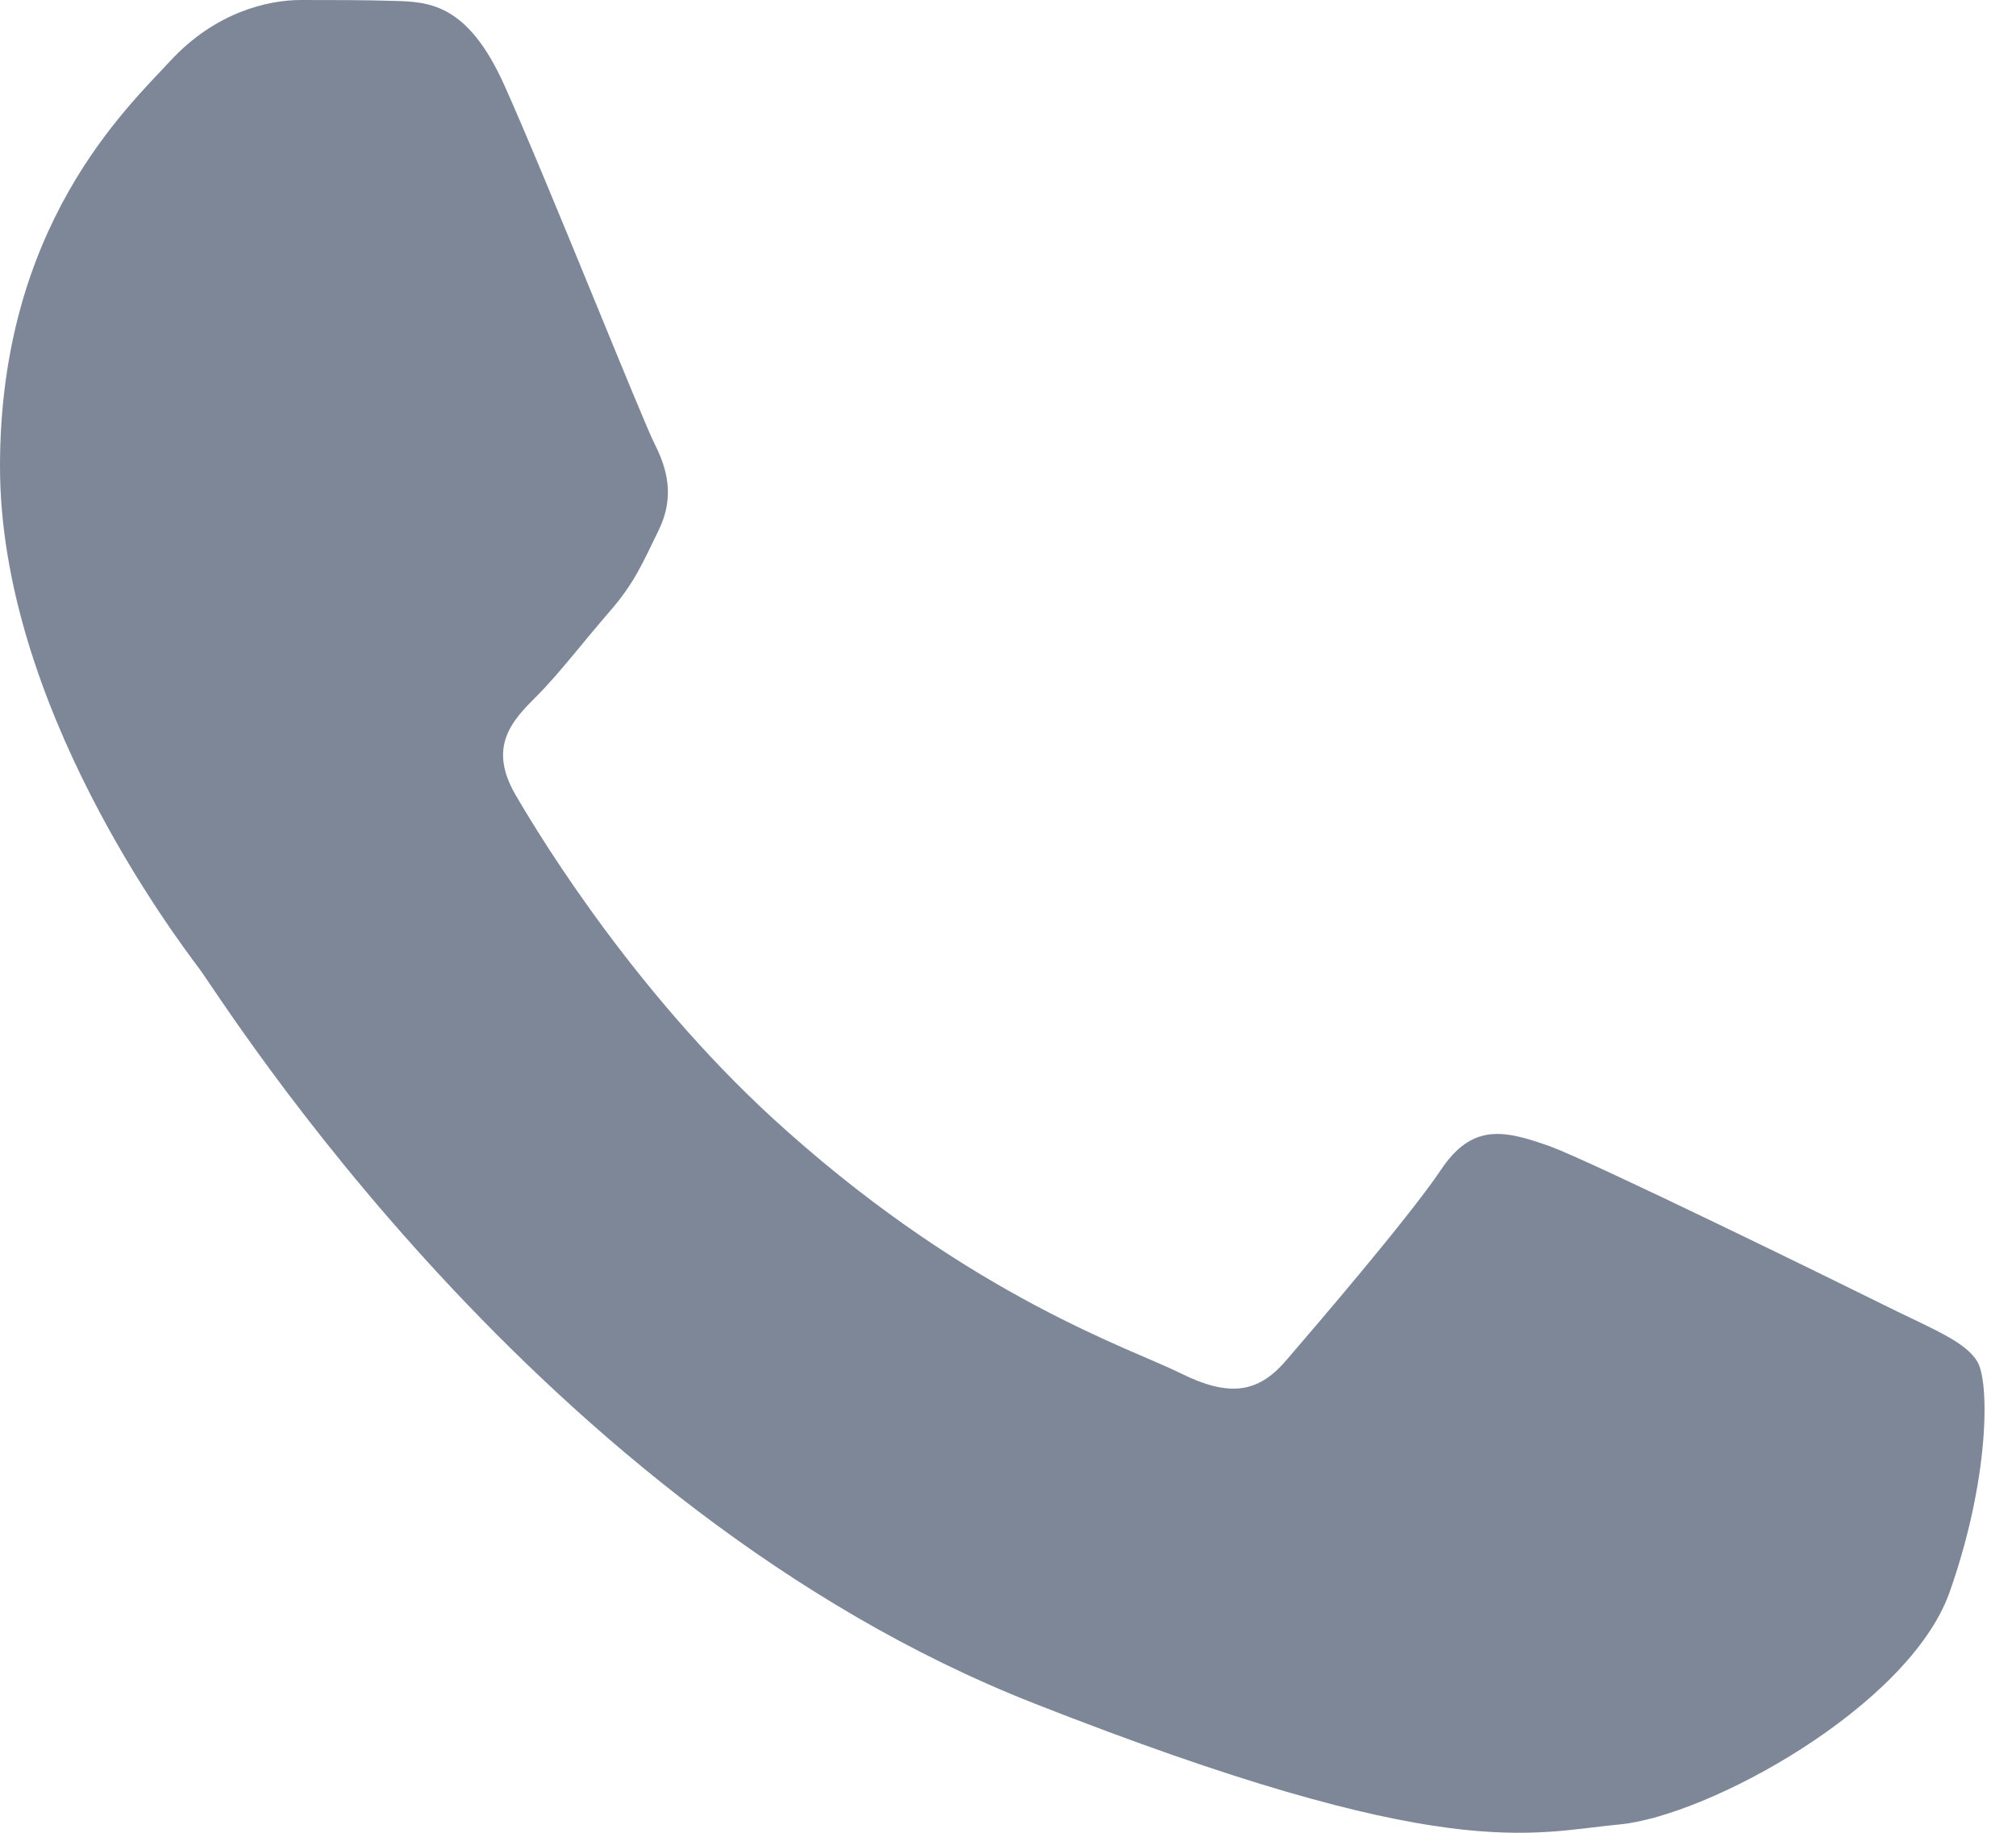
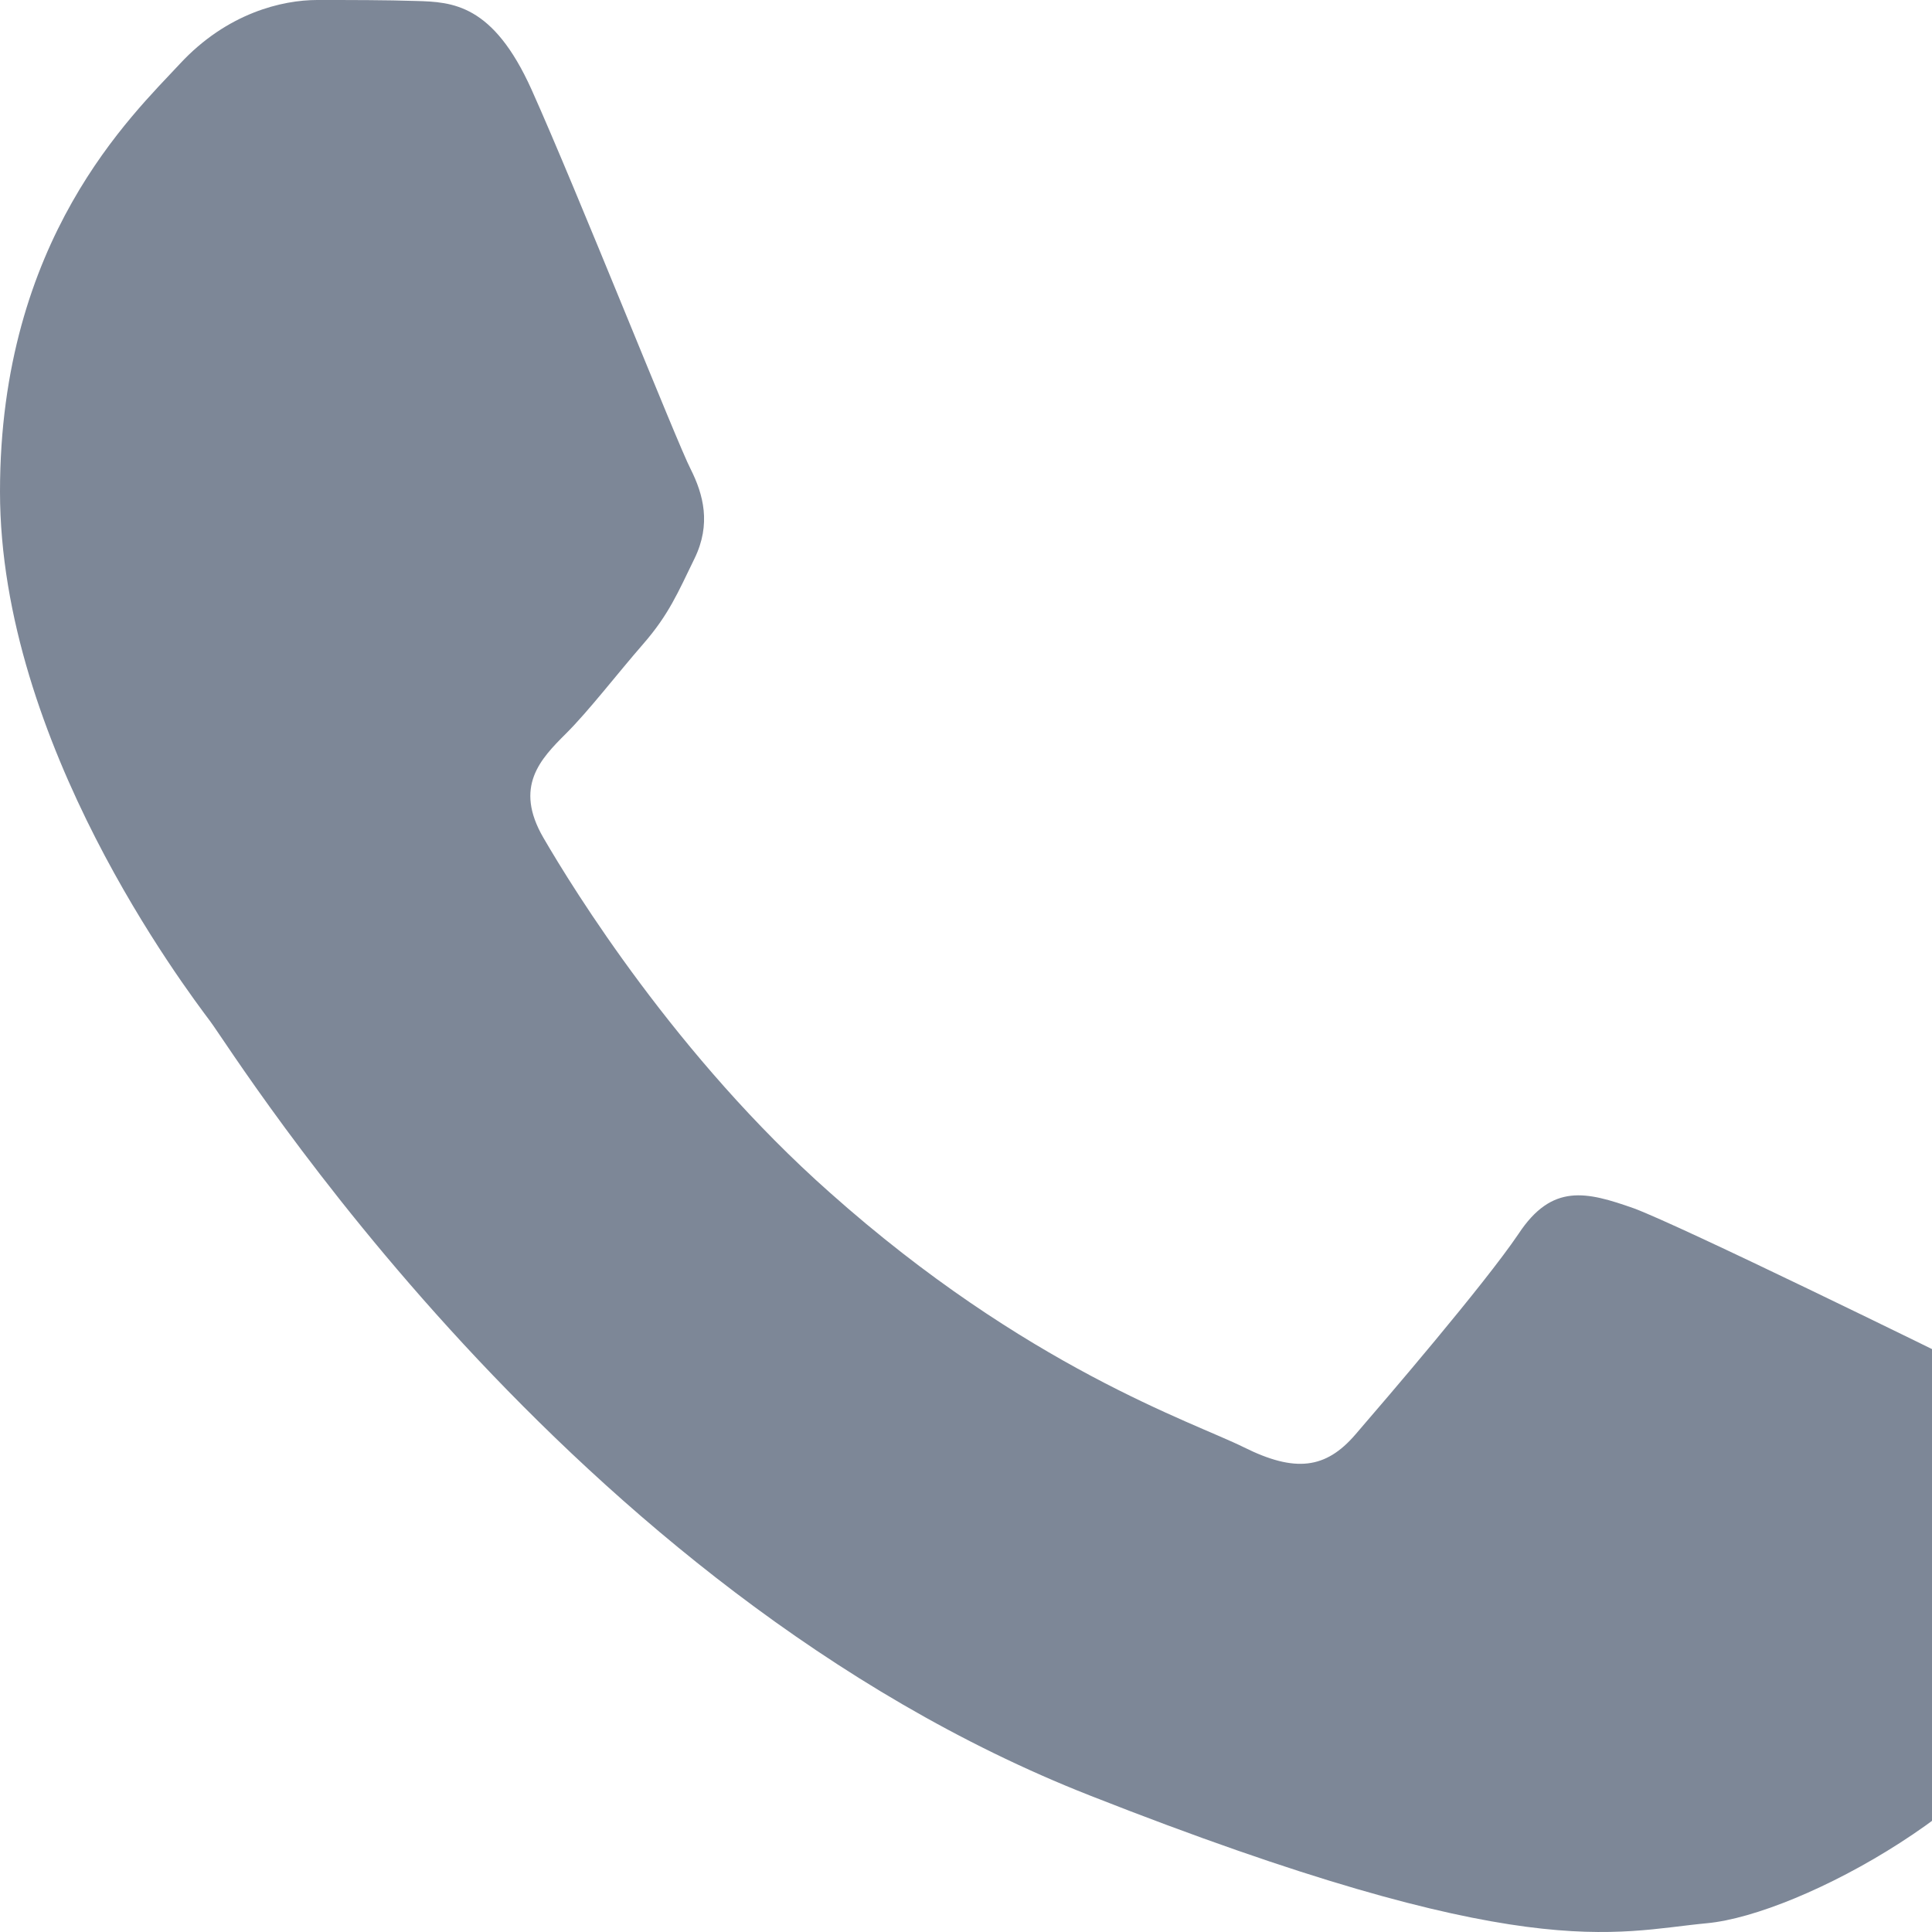
- <svg xmlns="http://www.w3.org/2000/svg" width="22" height="20" viewBox="0 0 22 20" fill="none">
+ <svg xmlns="http://www.w3.org/2000/svg" width="20" height="20" viewBox="0 0 20 20" fill="none">
  <path fill-rule="evenodd" clip-rule="evenodd" d="M5.502 0.926C5.103 0.041 4.684 0.02 4.306 0.01C3.999 6.21083e-07 3.641 0 3.283 0C2.925 0 2.352 0.132 1.861 0.662C1.37 1.191 0 2.473 0 5.089C0 7.695 1.912 10.219 2.178 10.575C2.444 10.931 5.87 16.458 11.28 18.586C15.78 20.357 16.701 20 17.672 19.909C18.644 19.817 20.822 18.626 21.272 17.384C21.712 16.143 21.712 15.084 21.579 14.86C21.446 14.636 21.088 14.504 20.556 14.239C20.024 13.975 17.406 12.692 16.915 12.509C16.424 12.336 16.067 12.245 15.719 12.774C15.361 13.303 14.338 14.494 14.031 14.85C13.725 15.206 13.408 15.247 12.876 14.982C12.344 14.718 10.626 14.158 8.591 12.346C7.005 10.942 5.932 9.201 5.625 8.672C5.318 8.143 5.594 7.858 5.86 7.593C6.095 7.359 6.392 6.972 6.658 6.667C6.924 6.361 7.016 6.138 7.19 5.781C7.363 5.425 7.282 5.12 7.149 4.855C7.016 4.601 5.973 1.975 5.502 0.926Z" fill="#7D8797" />
</svg>
